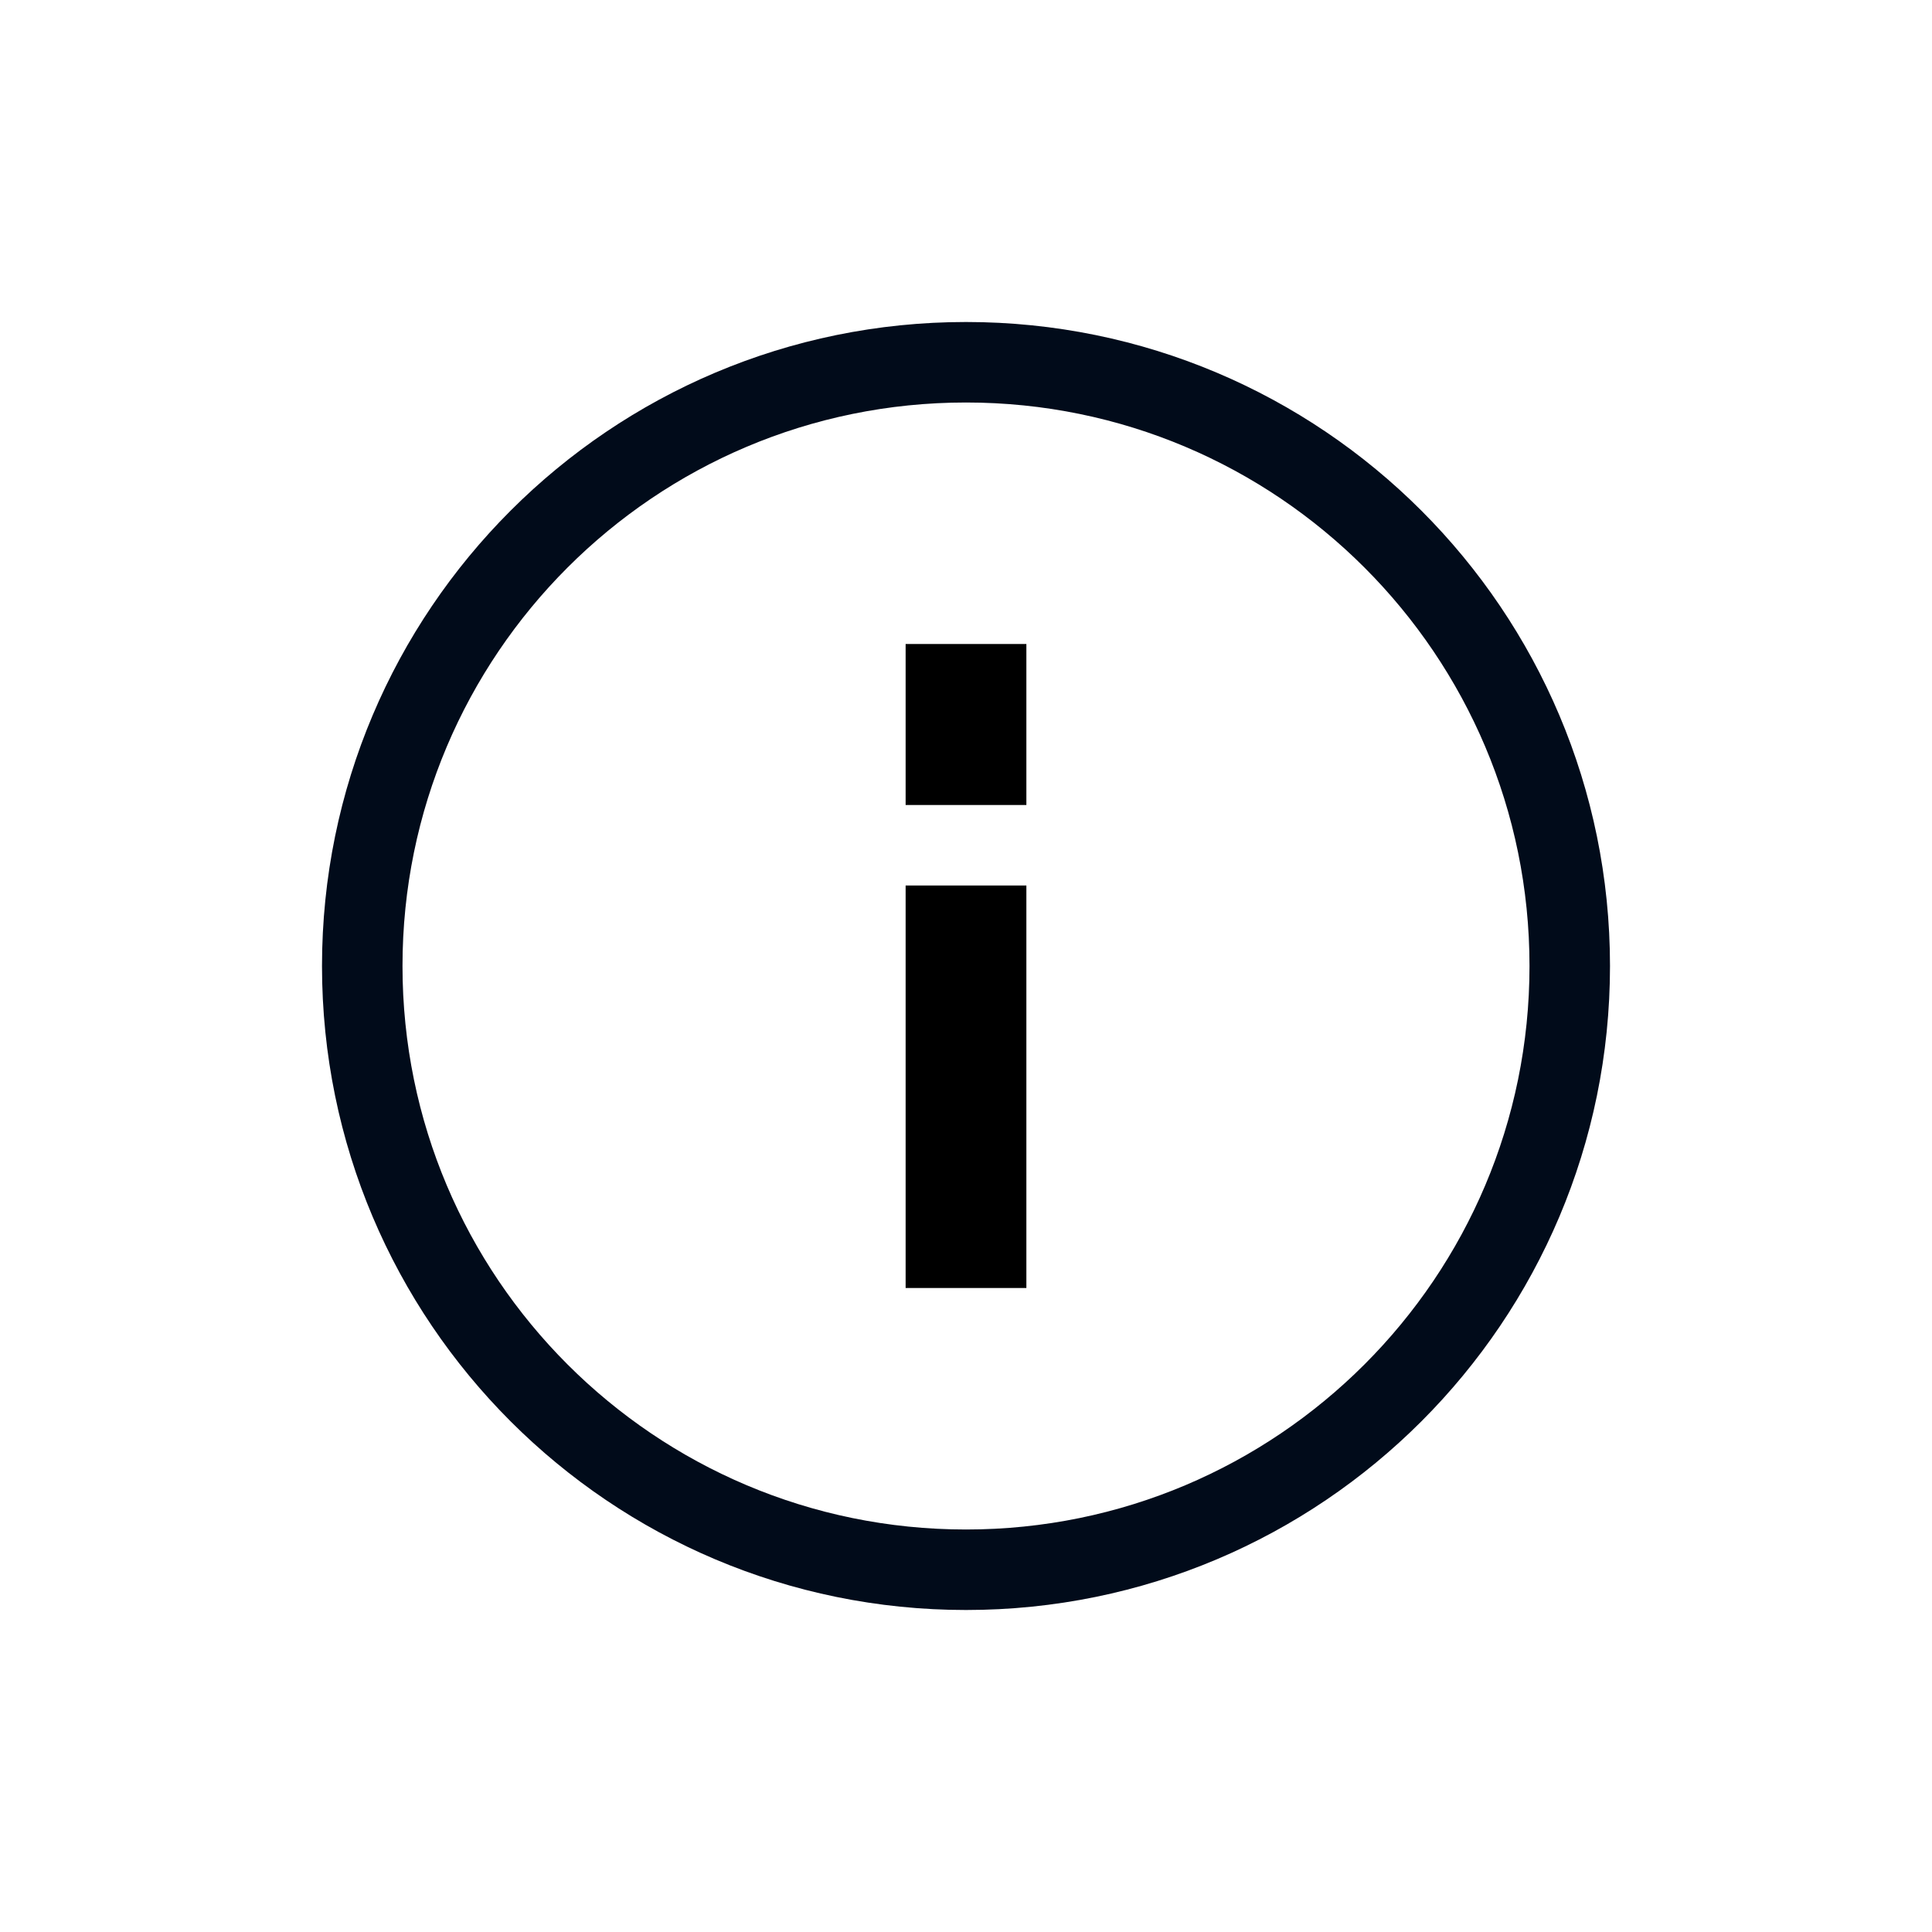
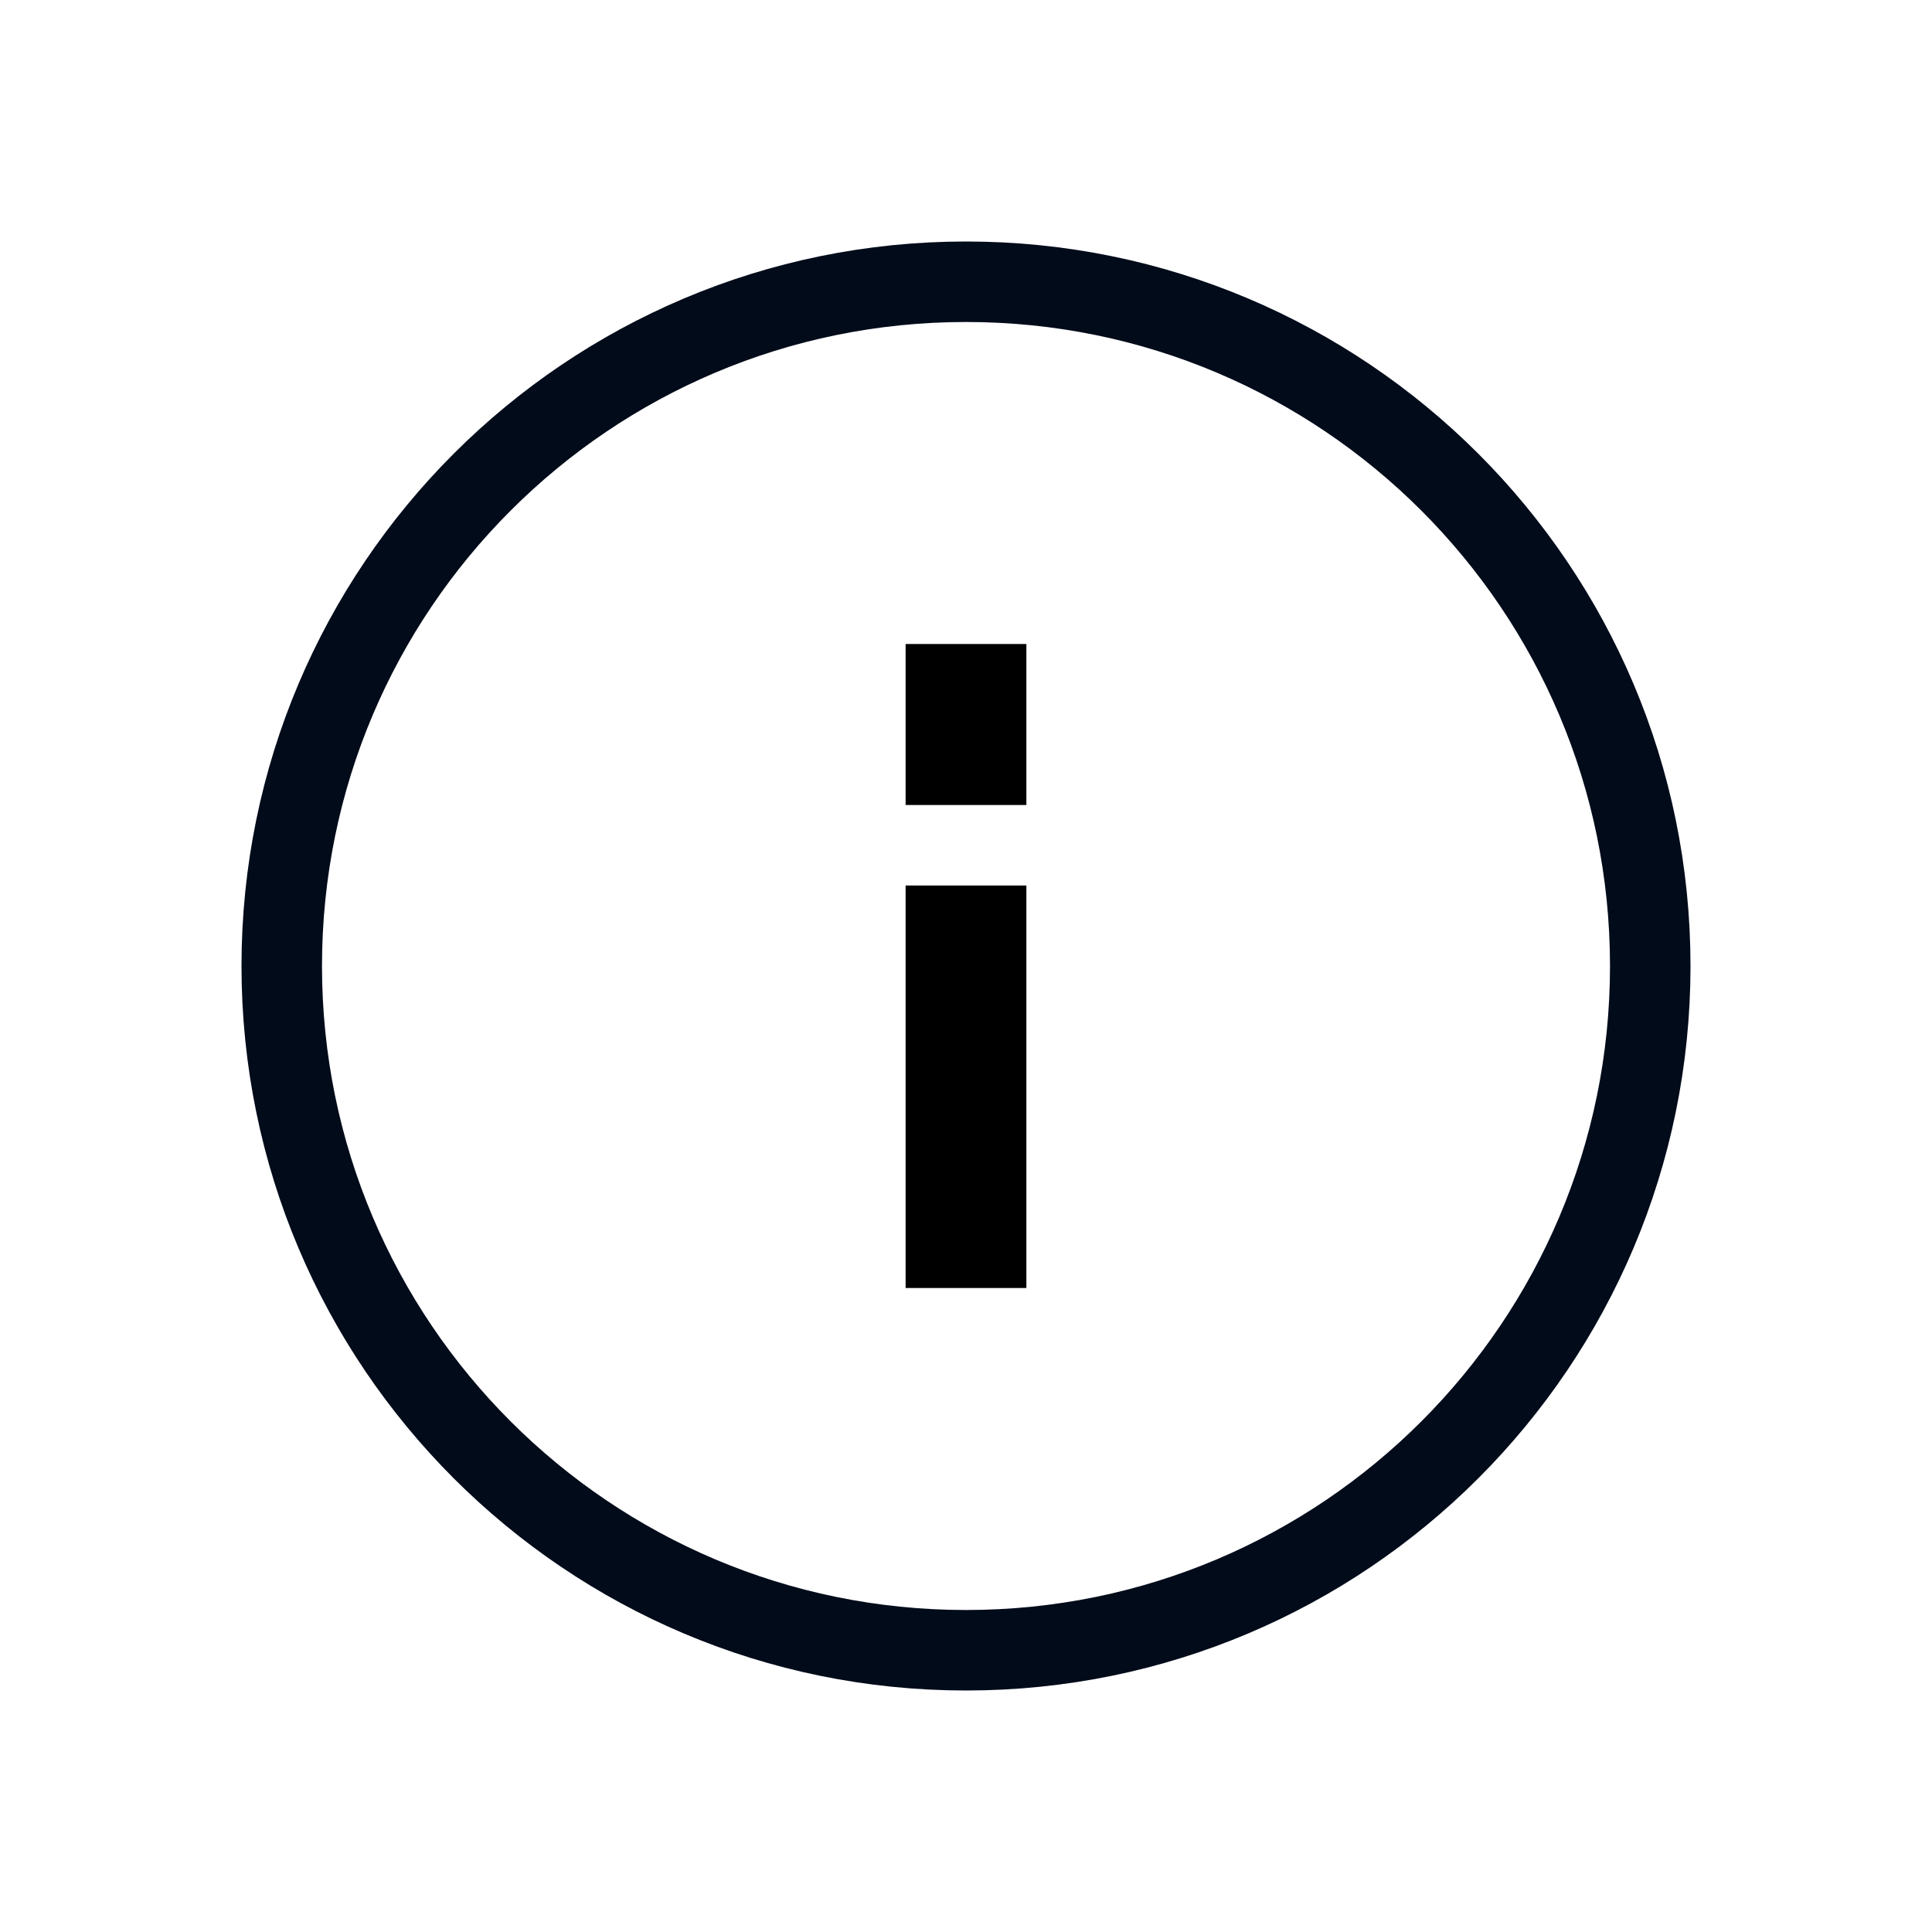
<svg xmlns="http://www.w3.org/2000/svg" width="24" height="24" viewBox="0 0 24 24" fill="none">
-   <circle cx="12" cy="12" r="7.5" stroke="#010B1A" />
+   <circle cx="12" cy="12" r="8.5" stroke="#010B1A" />
  <path d="M12 16V11" stroke="black" stroke-width="1.5" />
  <path d="M12 8V10" stroke="black" stroke-width="1.5" />
</svg>
